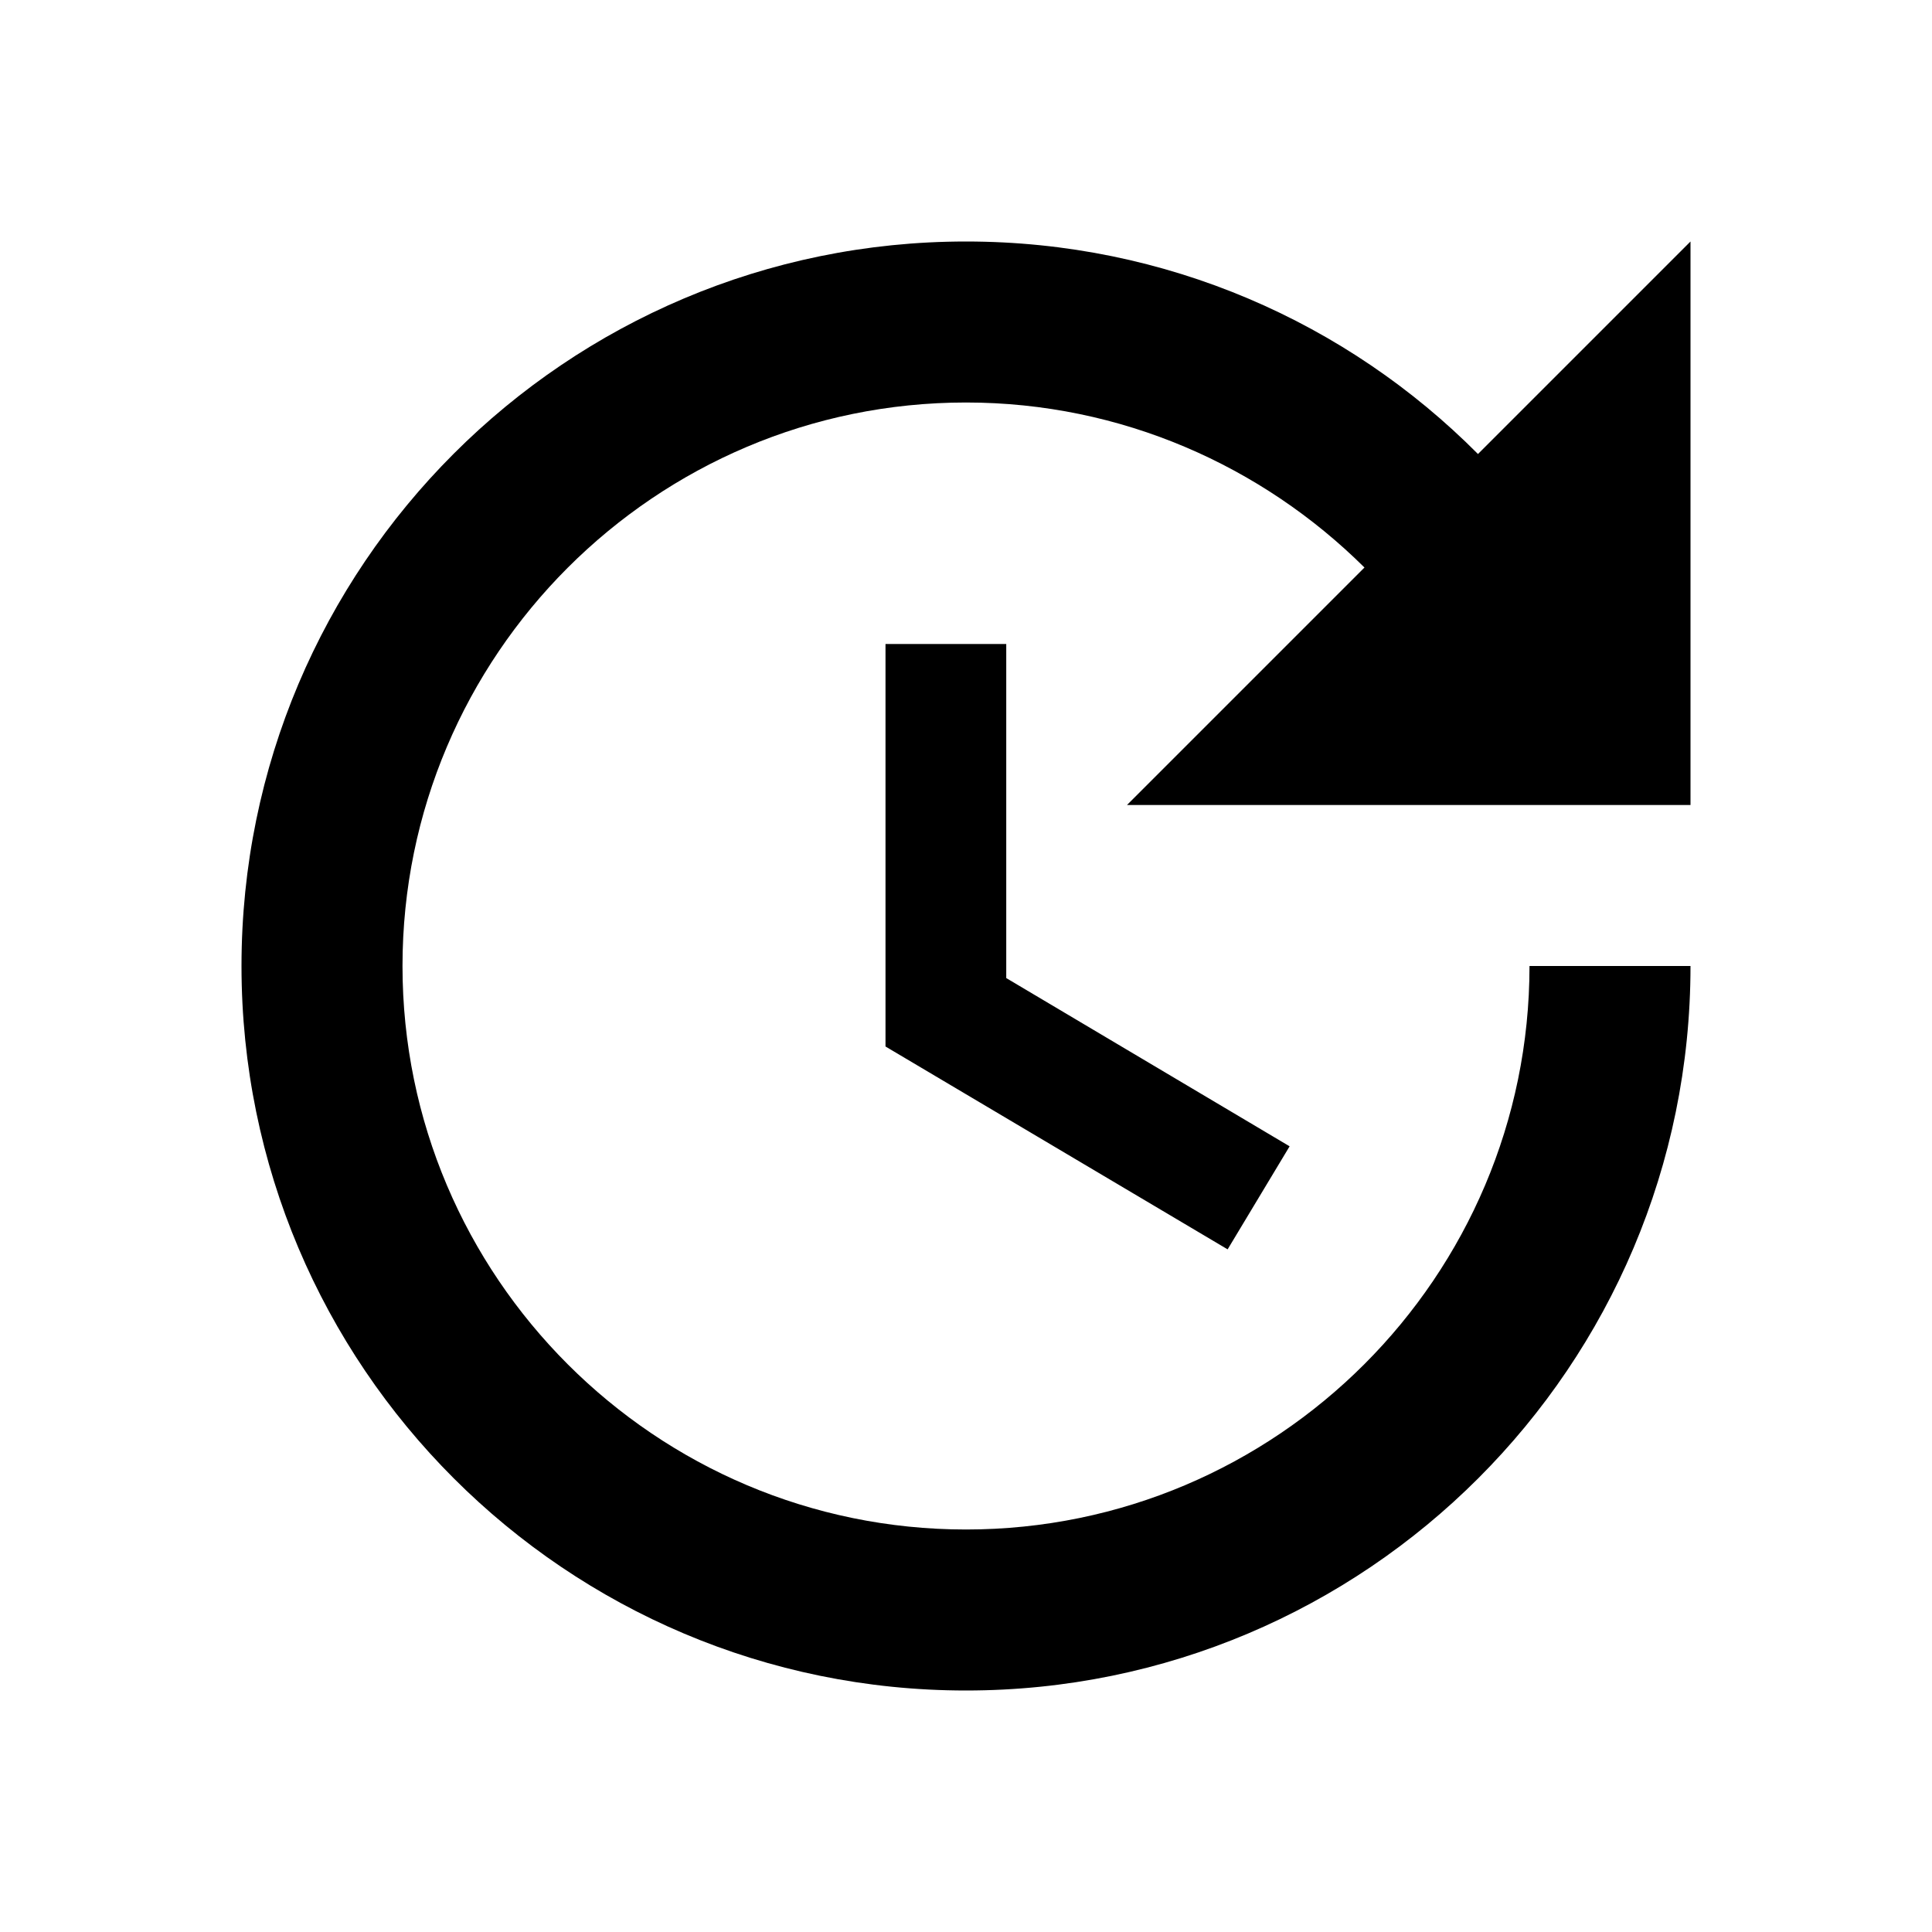
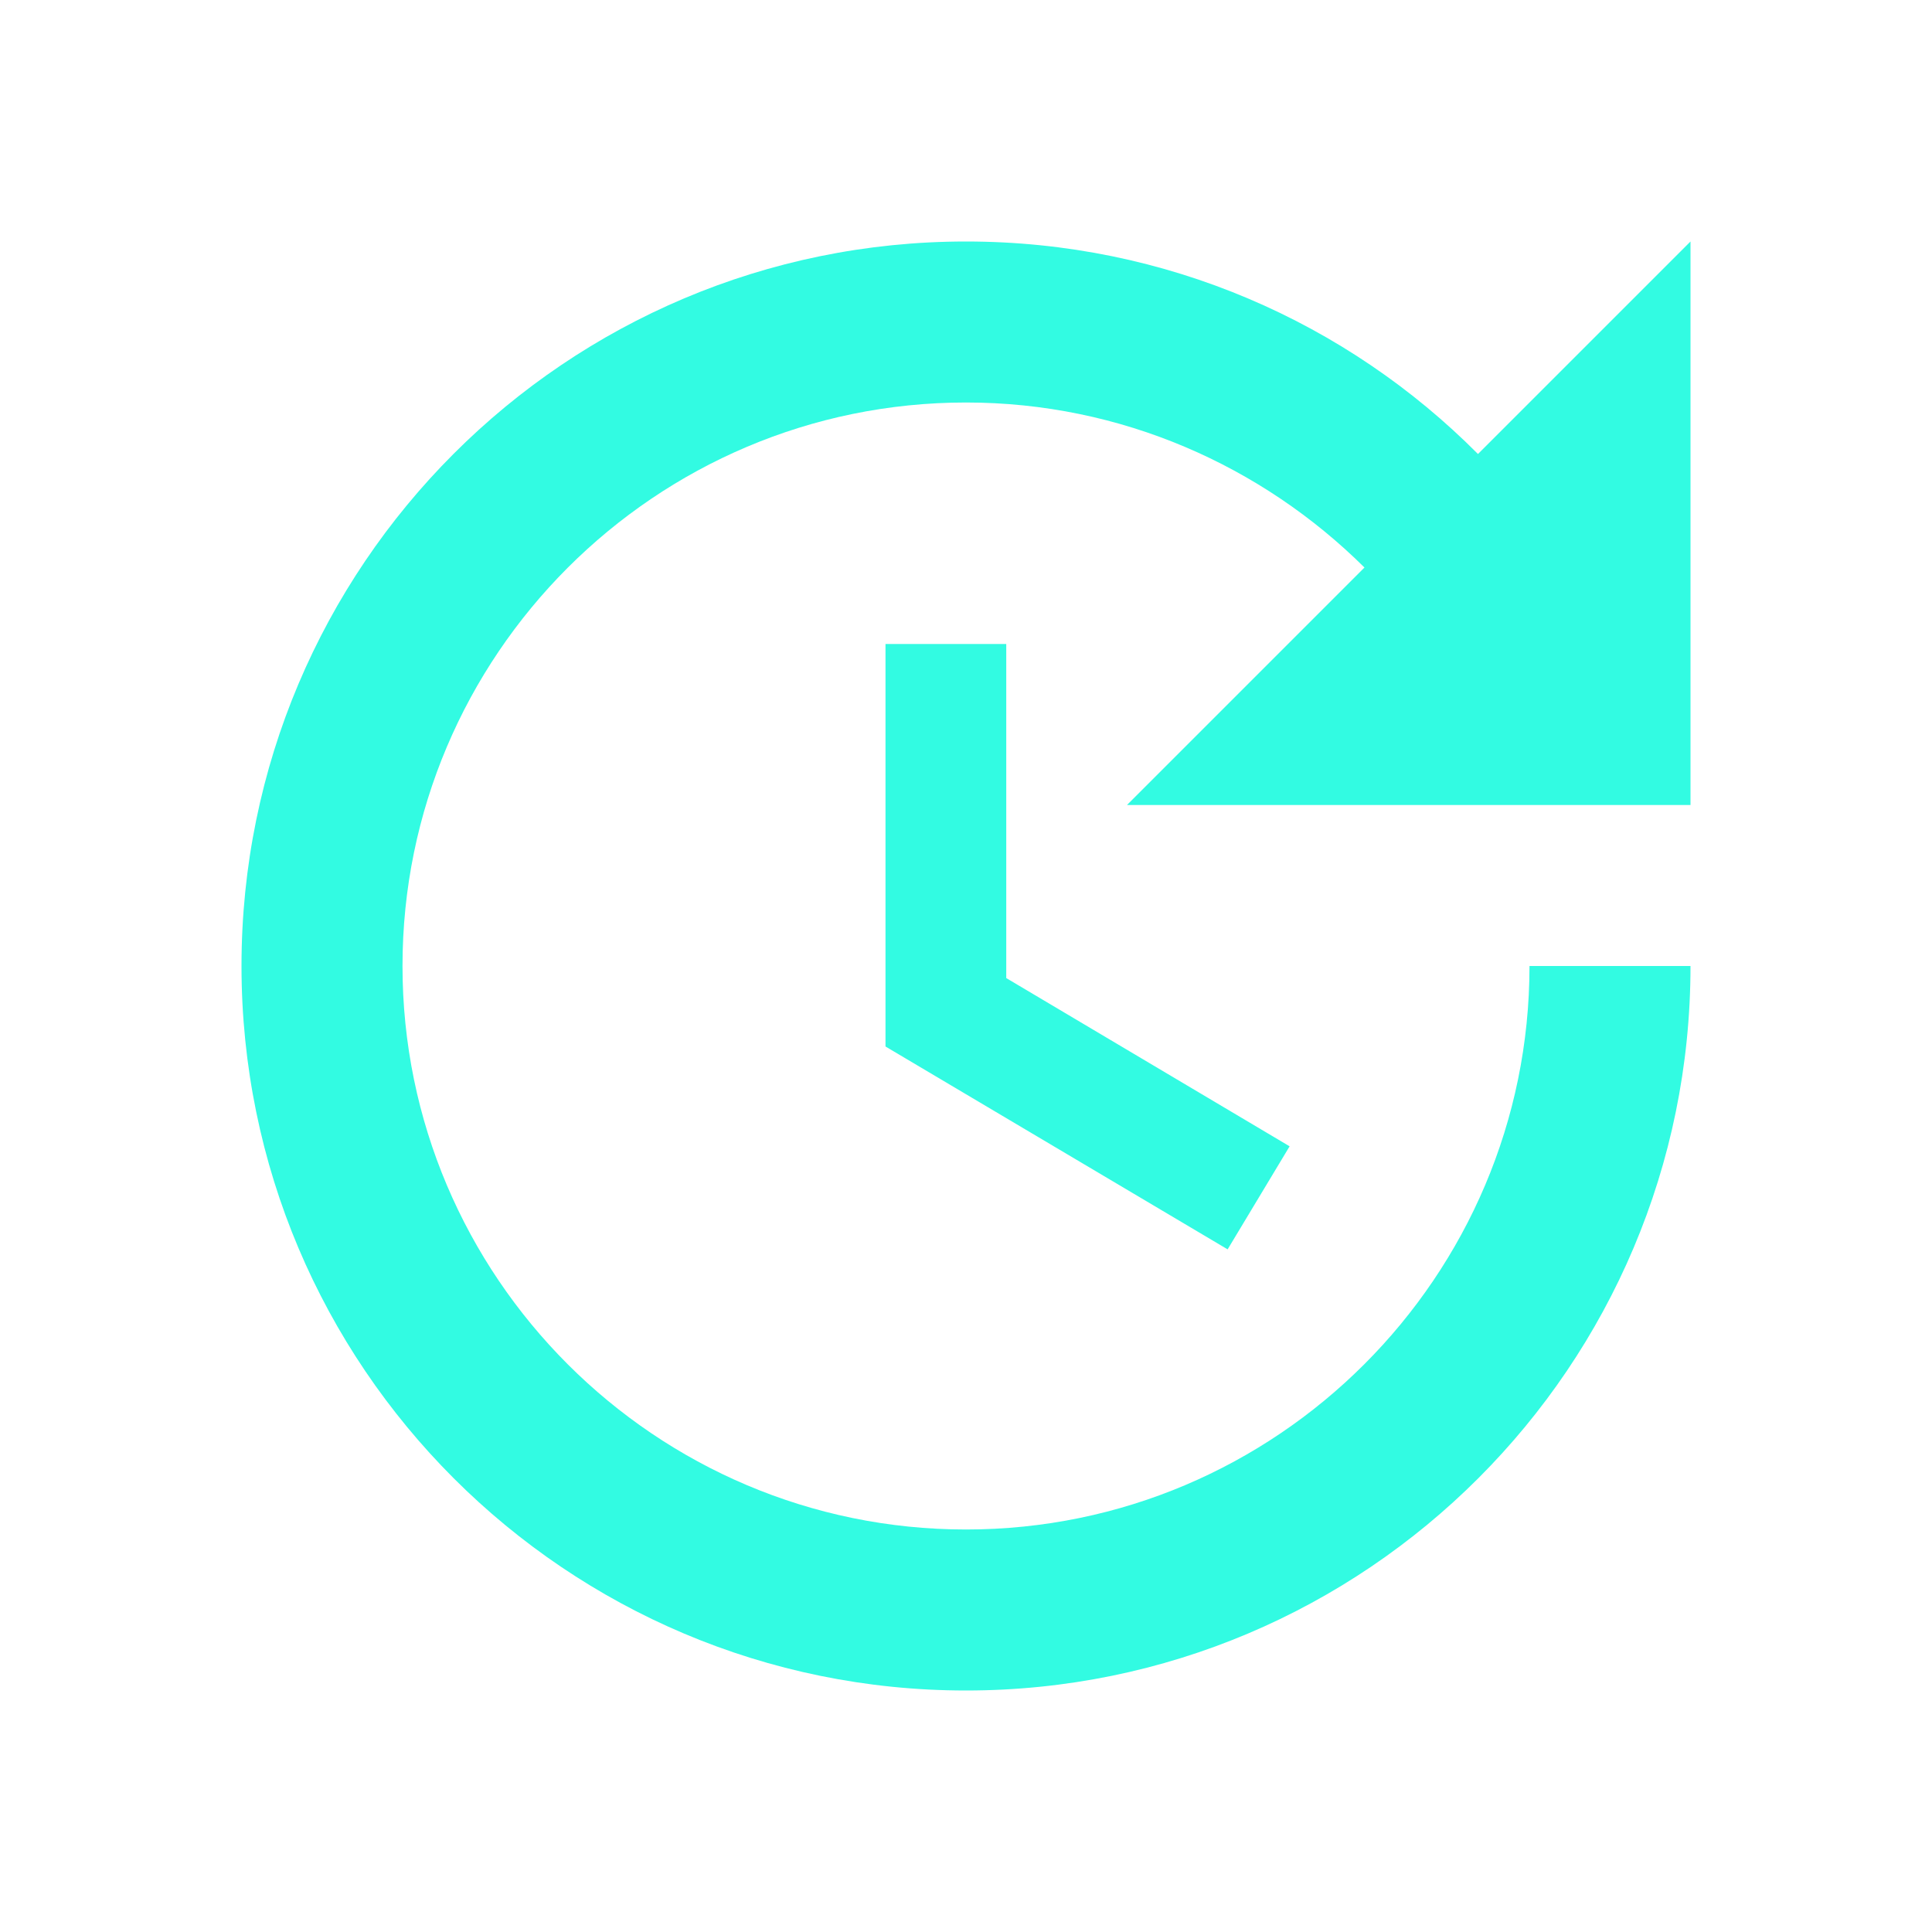
- <svg xmlns="http://www.w3.org/2000/svg" enable-background="new 0 0 24 24" height="24px" viewBox="0 0 24 24" width="24px" fill="#000000">
-   <g>
-     <rect fill="none" height="24" width="24" />
+ <svg xmlns="http://www.w3.org/2000/svg" id="svg843" version="1.1" fill="#000000" width="24px" viewBox="0 0 24 24" height="24px" enable-background="new 0 0 24 24">
+   <defs id="defs847" />
+   <g id="g835">
+     <rect id="rect833" width="24" height="24" fill="none" />
  </g>
-   <g>
-     <g>
-       <path d="M11,8v5l4.25,2.52l0.77-1.28l-3.52-2.09V8H11z M21,10V3l-2.64,2.64C16.74,4.01,14.49,3,12,3c-4.97,0-9,4.03-9,9 s4.03,9,9,9s9-4.03,9-9h-2c0,3.86-3.14,7-7,7s-7-3.14-7-7s3.14-7,7-7c1.93,0,3.68,0.79,4.95,2.05L14,10H21z" />
+   <g style="fill:#32fbe2;fill-opacity:1" id="g841">
+     <g style="fill:#32fbe2;fill-opacity:1" id="g839">
+       <path style="fill:#32fbe2;fill-opacity:1" id="path837" d="M11,8v5l4.25,2.52l0.77-1.28l-3.52-2.09V8H11z M21,10V3l-2.64,2.64C16.74,4.01,14.49,3,12,3c-4.97,0-9,4.03-9,9 s4.03,9,9,9s9-4.03,9-9h-2c0,3.86-3.14,7-7,7s-7-3.14-7-7s3.14-7,7-7c1.93,0,3.68,0.79,4.95,2.05L14,10H21z" />
    </g>
  </g>
</svg>
